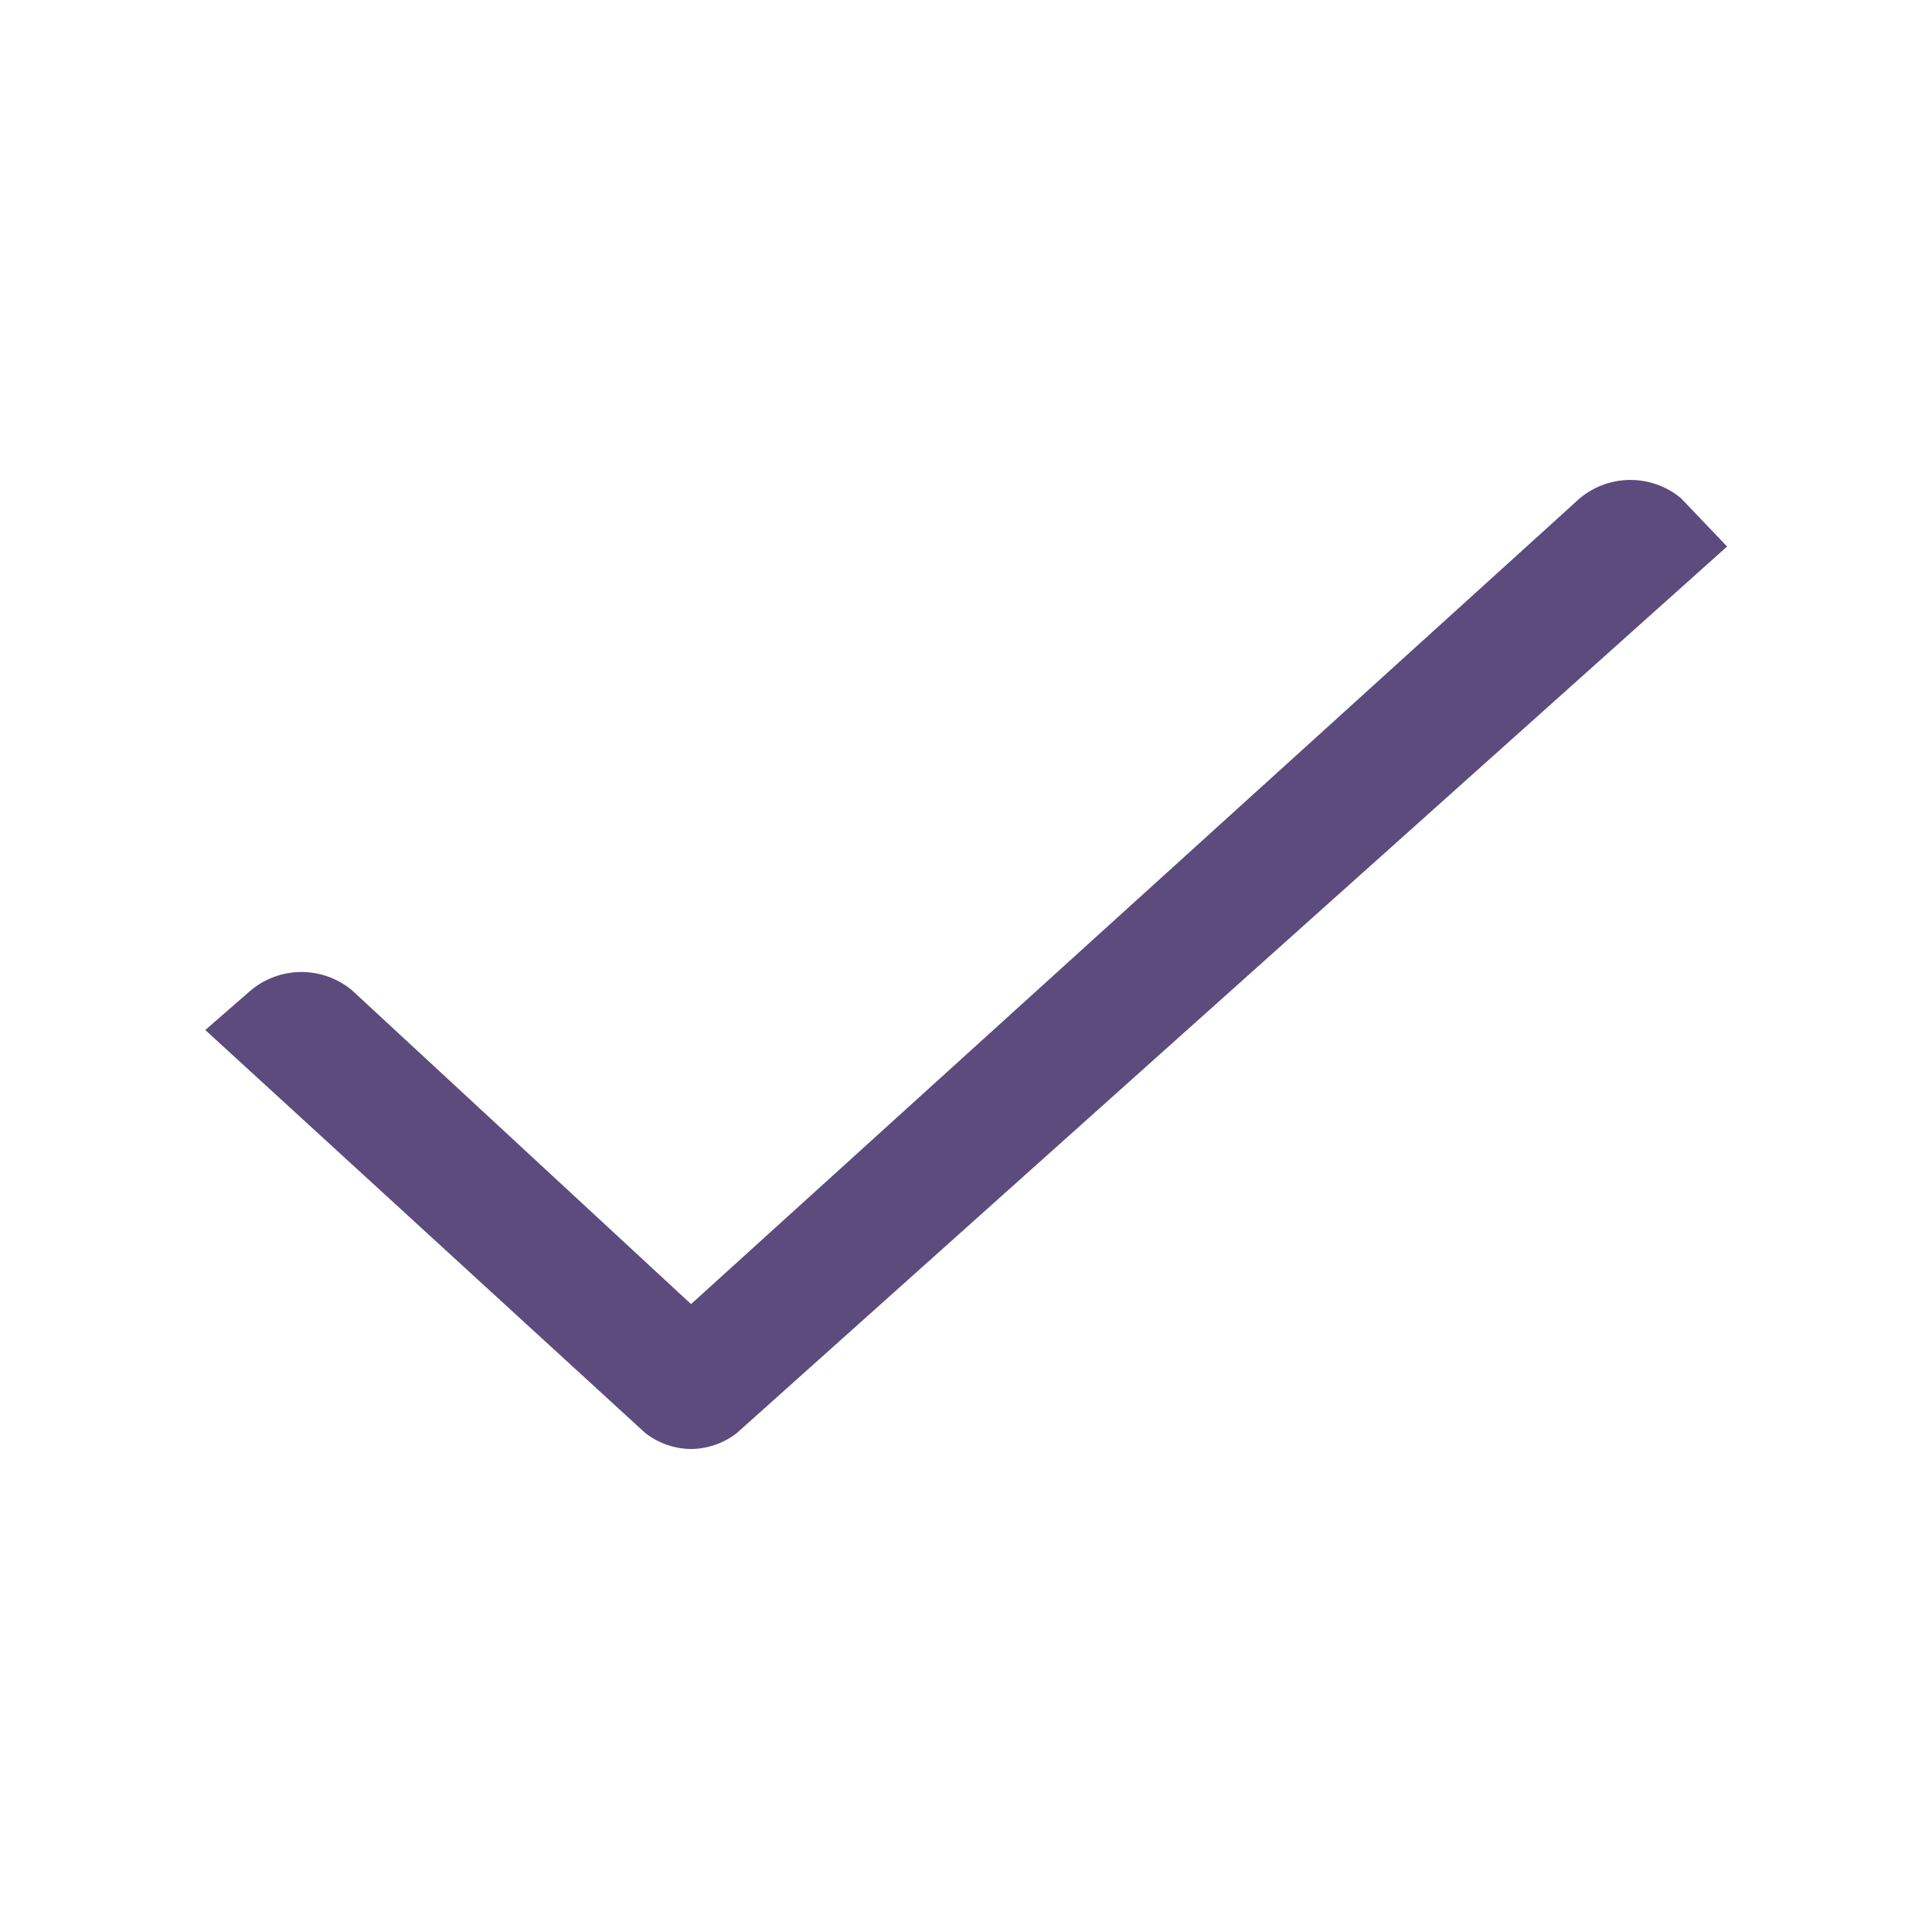
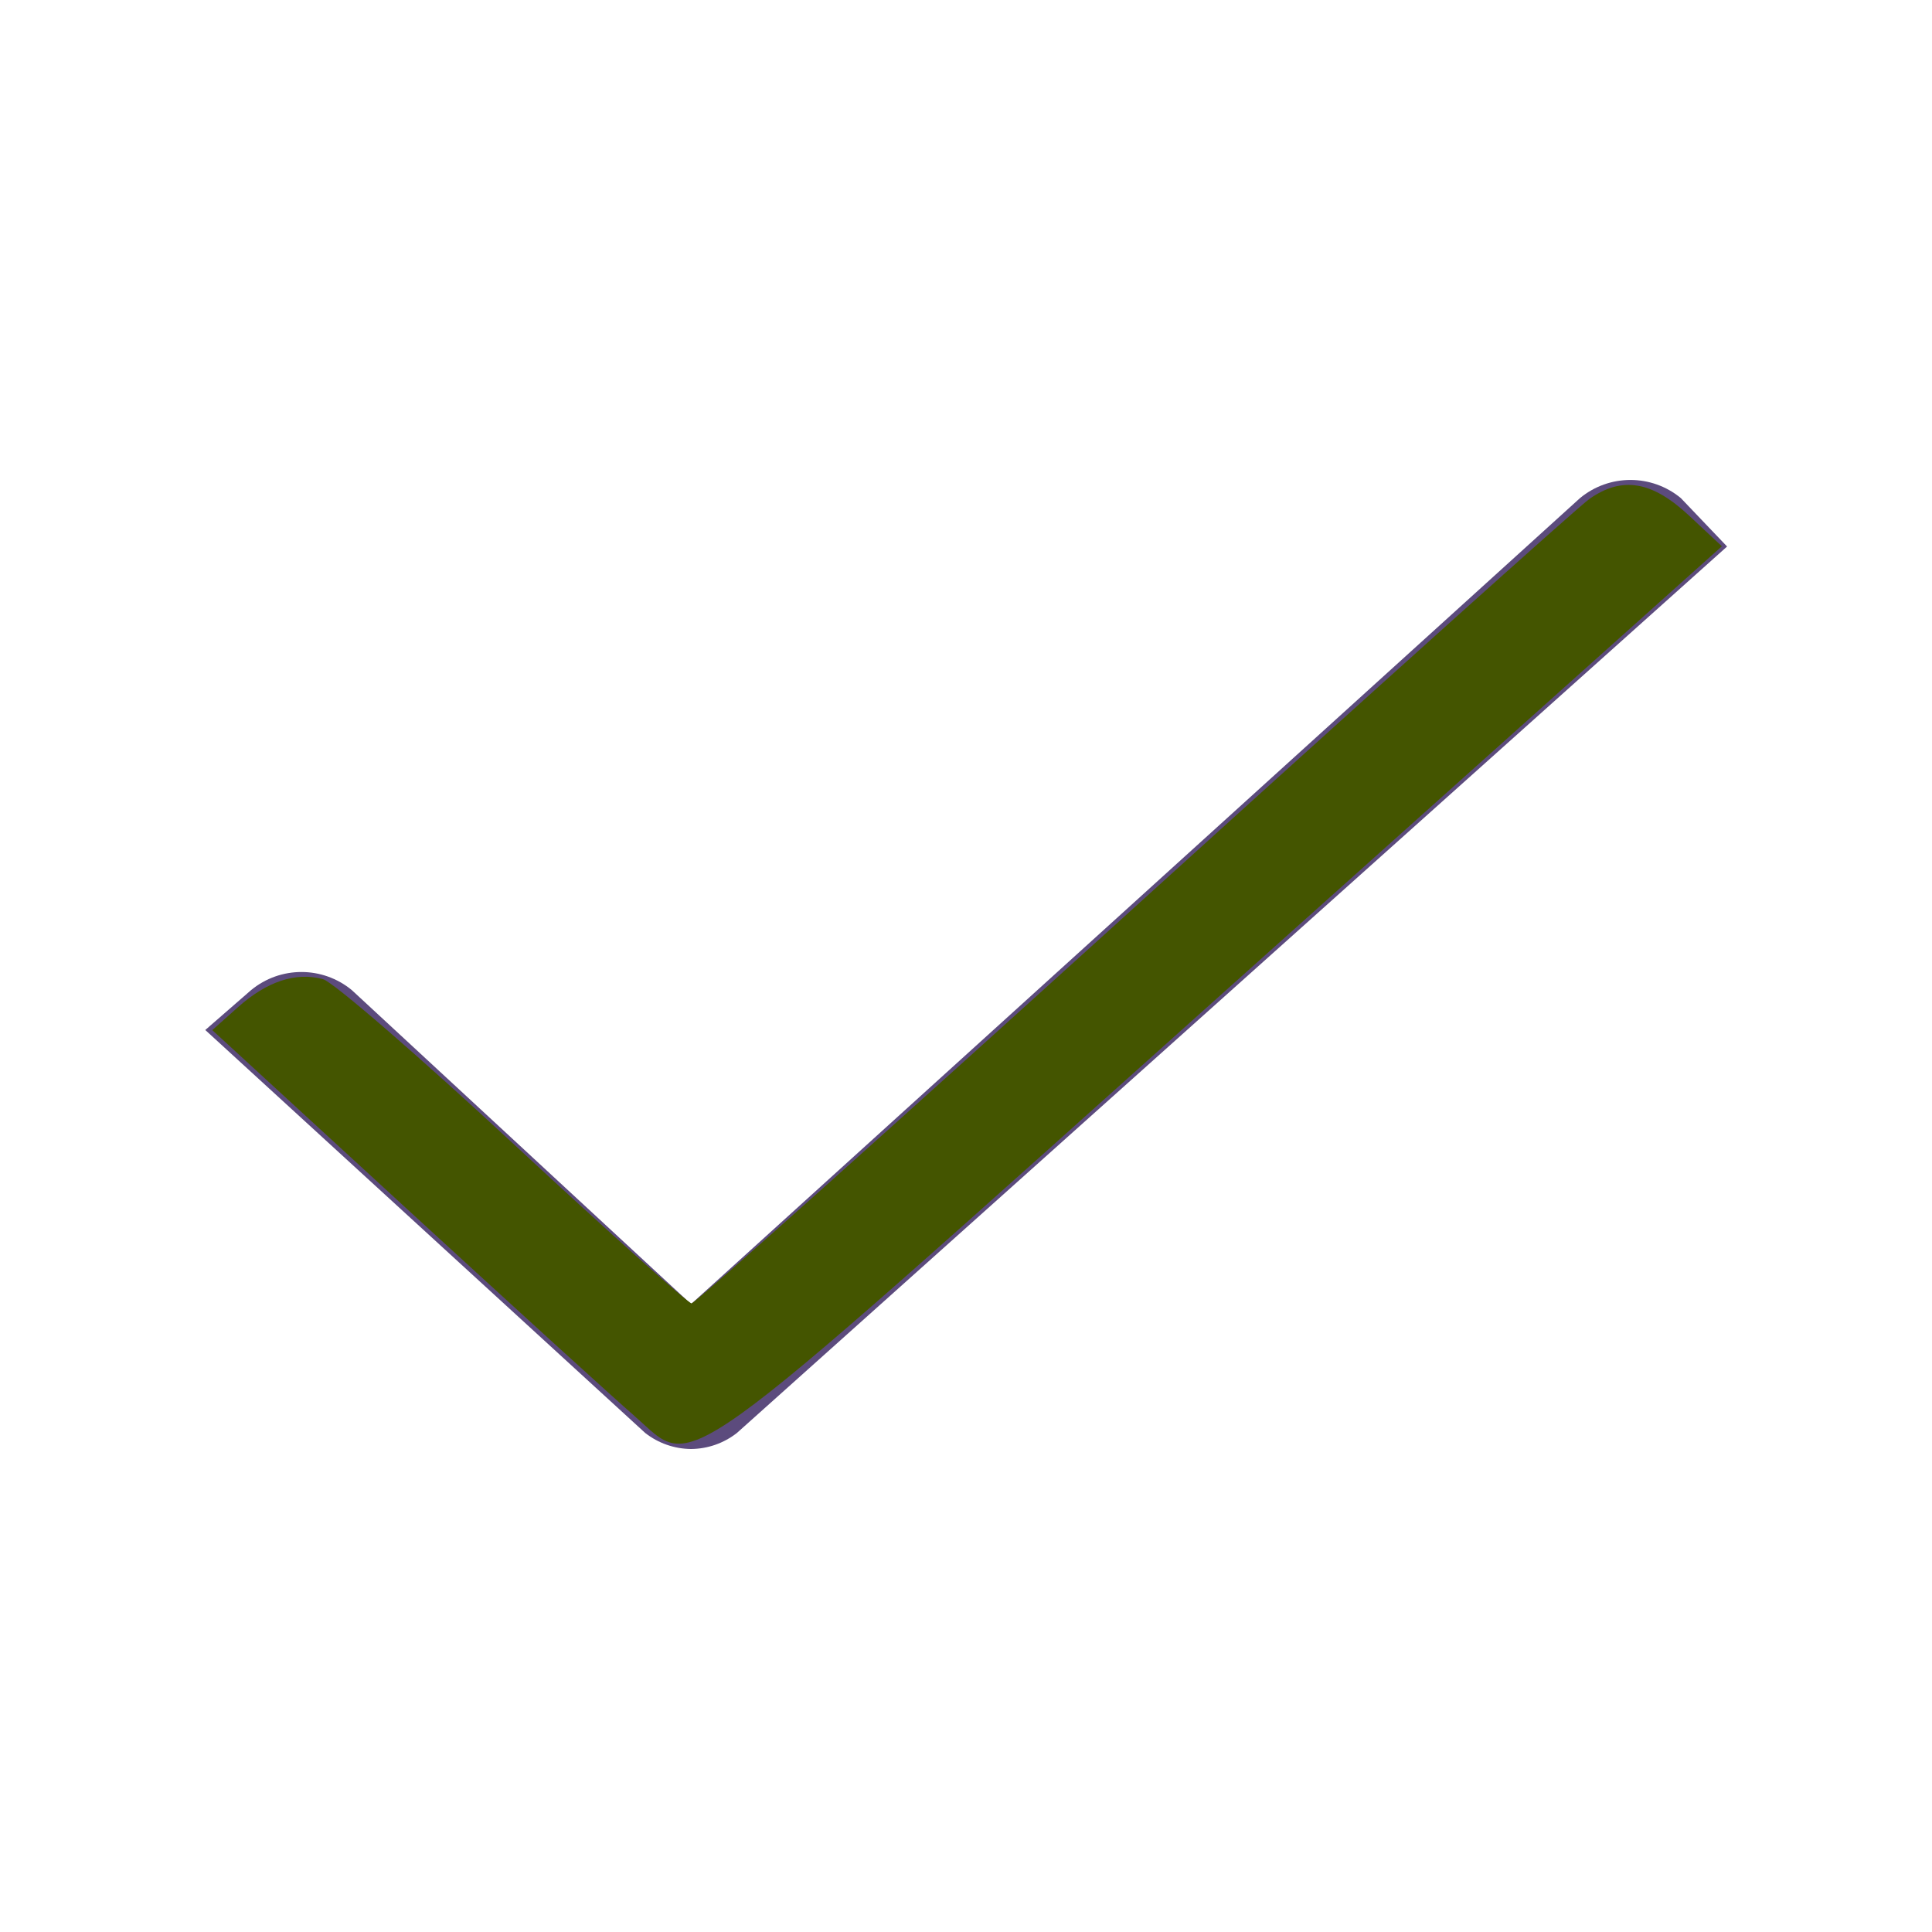
- <svg xmlns="http://www.w3.org/2000/svg" id="ic_check" width="16" height="16" viewBox="0 0 16 16" shape-rendering="geometricPrecision">
-   <defs>
-     <style type="text/css">
+ <svg xmlns="http://www.w3.org/2000/svg" id="ic_check" width="16" height="16" viewBox="0 0 16 16" shape-rendering="geometricPrecision" version="1.1">
+   <defs id="defs4">
+     <style type="text/css" id="style2">
            .cls-1{fill:none}.cls-2{fill:#5c4b7d}
        </style>
  </defs>
  <path id="Rectangle_3779" d="M0 0h16v16H0z" class="cls-1" data-name="Rectangle 3779" />
  <path id="Path_18587" d="M13.92 4.125a.655.655 0 0 0-.835 0L5.723 10.8 2.914 8.2a.655.655 0 0 0-.835 0l-.379.33 3.643 3.337a.624.624 0 0 0 .38.133.624.624 0 0 0 .38-.133l8.2-7.341z" class="cls-2" data-name="Path 18587" />
+   <path style="fill:#445500;stroke-width:0.068" d="M 5.253,11.725 C 5.112,11.604 4.268,10.836 3.377,10.018 L 1.758,8.531 1.97,8.342 c 0.24,-0.215 0.481,-0.294 0.705,-0.233 0.084,0.023 0.793,0.636 1.576,1.363 0.783,0.727 1.447,1.321 1.476,1.322 0.029,1.36e-4 1.676,-1.473 3.661,-3.273 1.985,-1.8 3.684,-3.326 3.776,-3.39 0.271,-0.189 0.517,-0.147 0.823,0.138 l 0.273,0.255 -4.145,3.711 c -4.634,4.15 -4.341,3.939 -4.862,3.491 z" id="path818" />
</svg>
